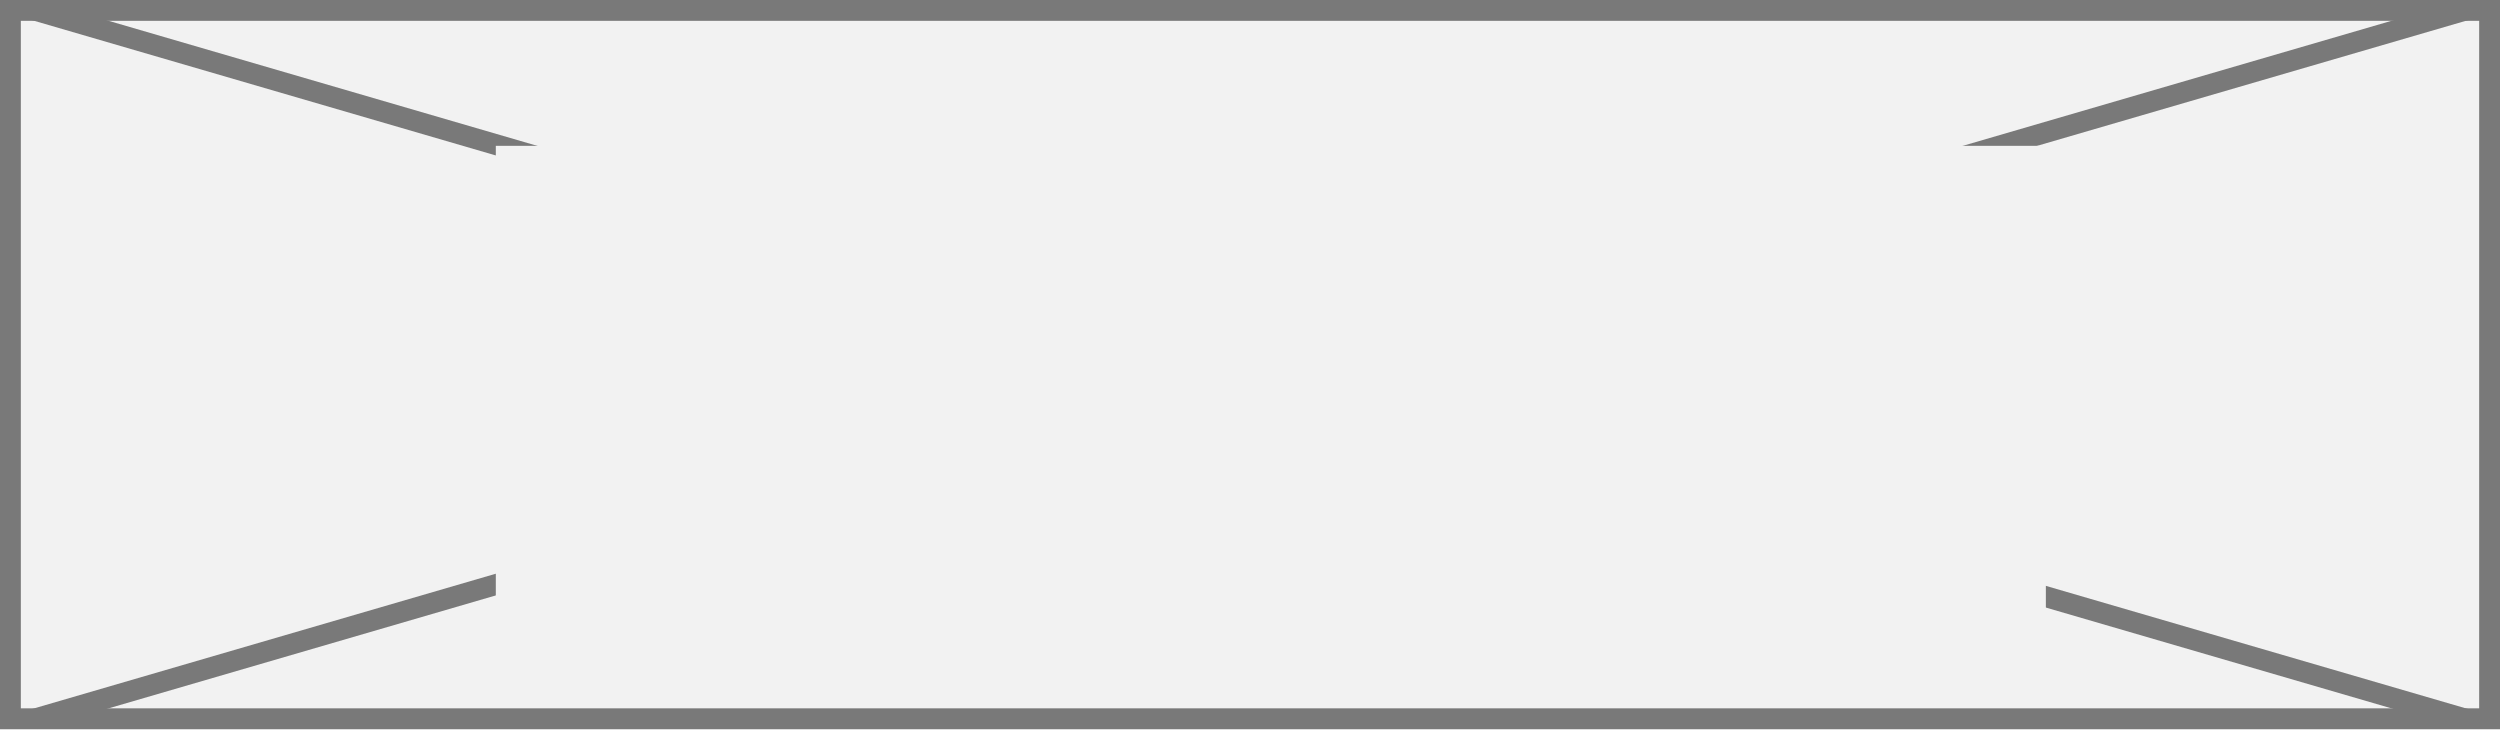
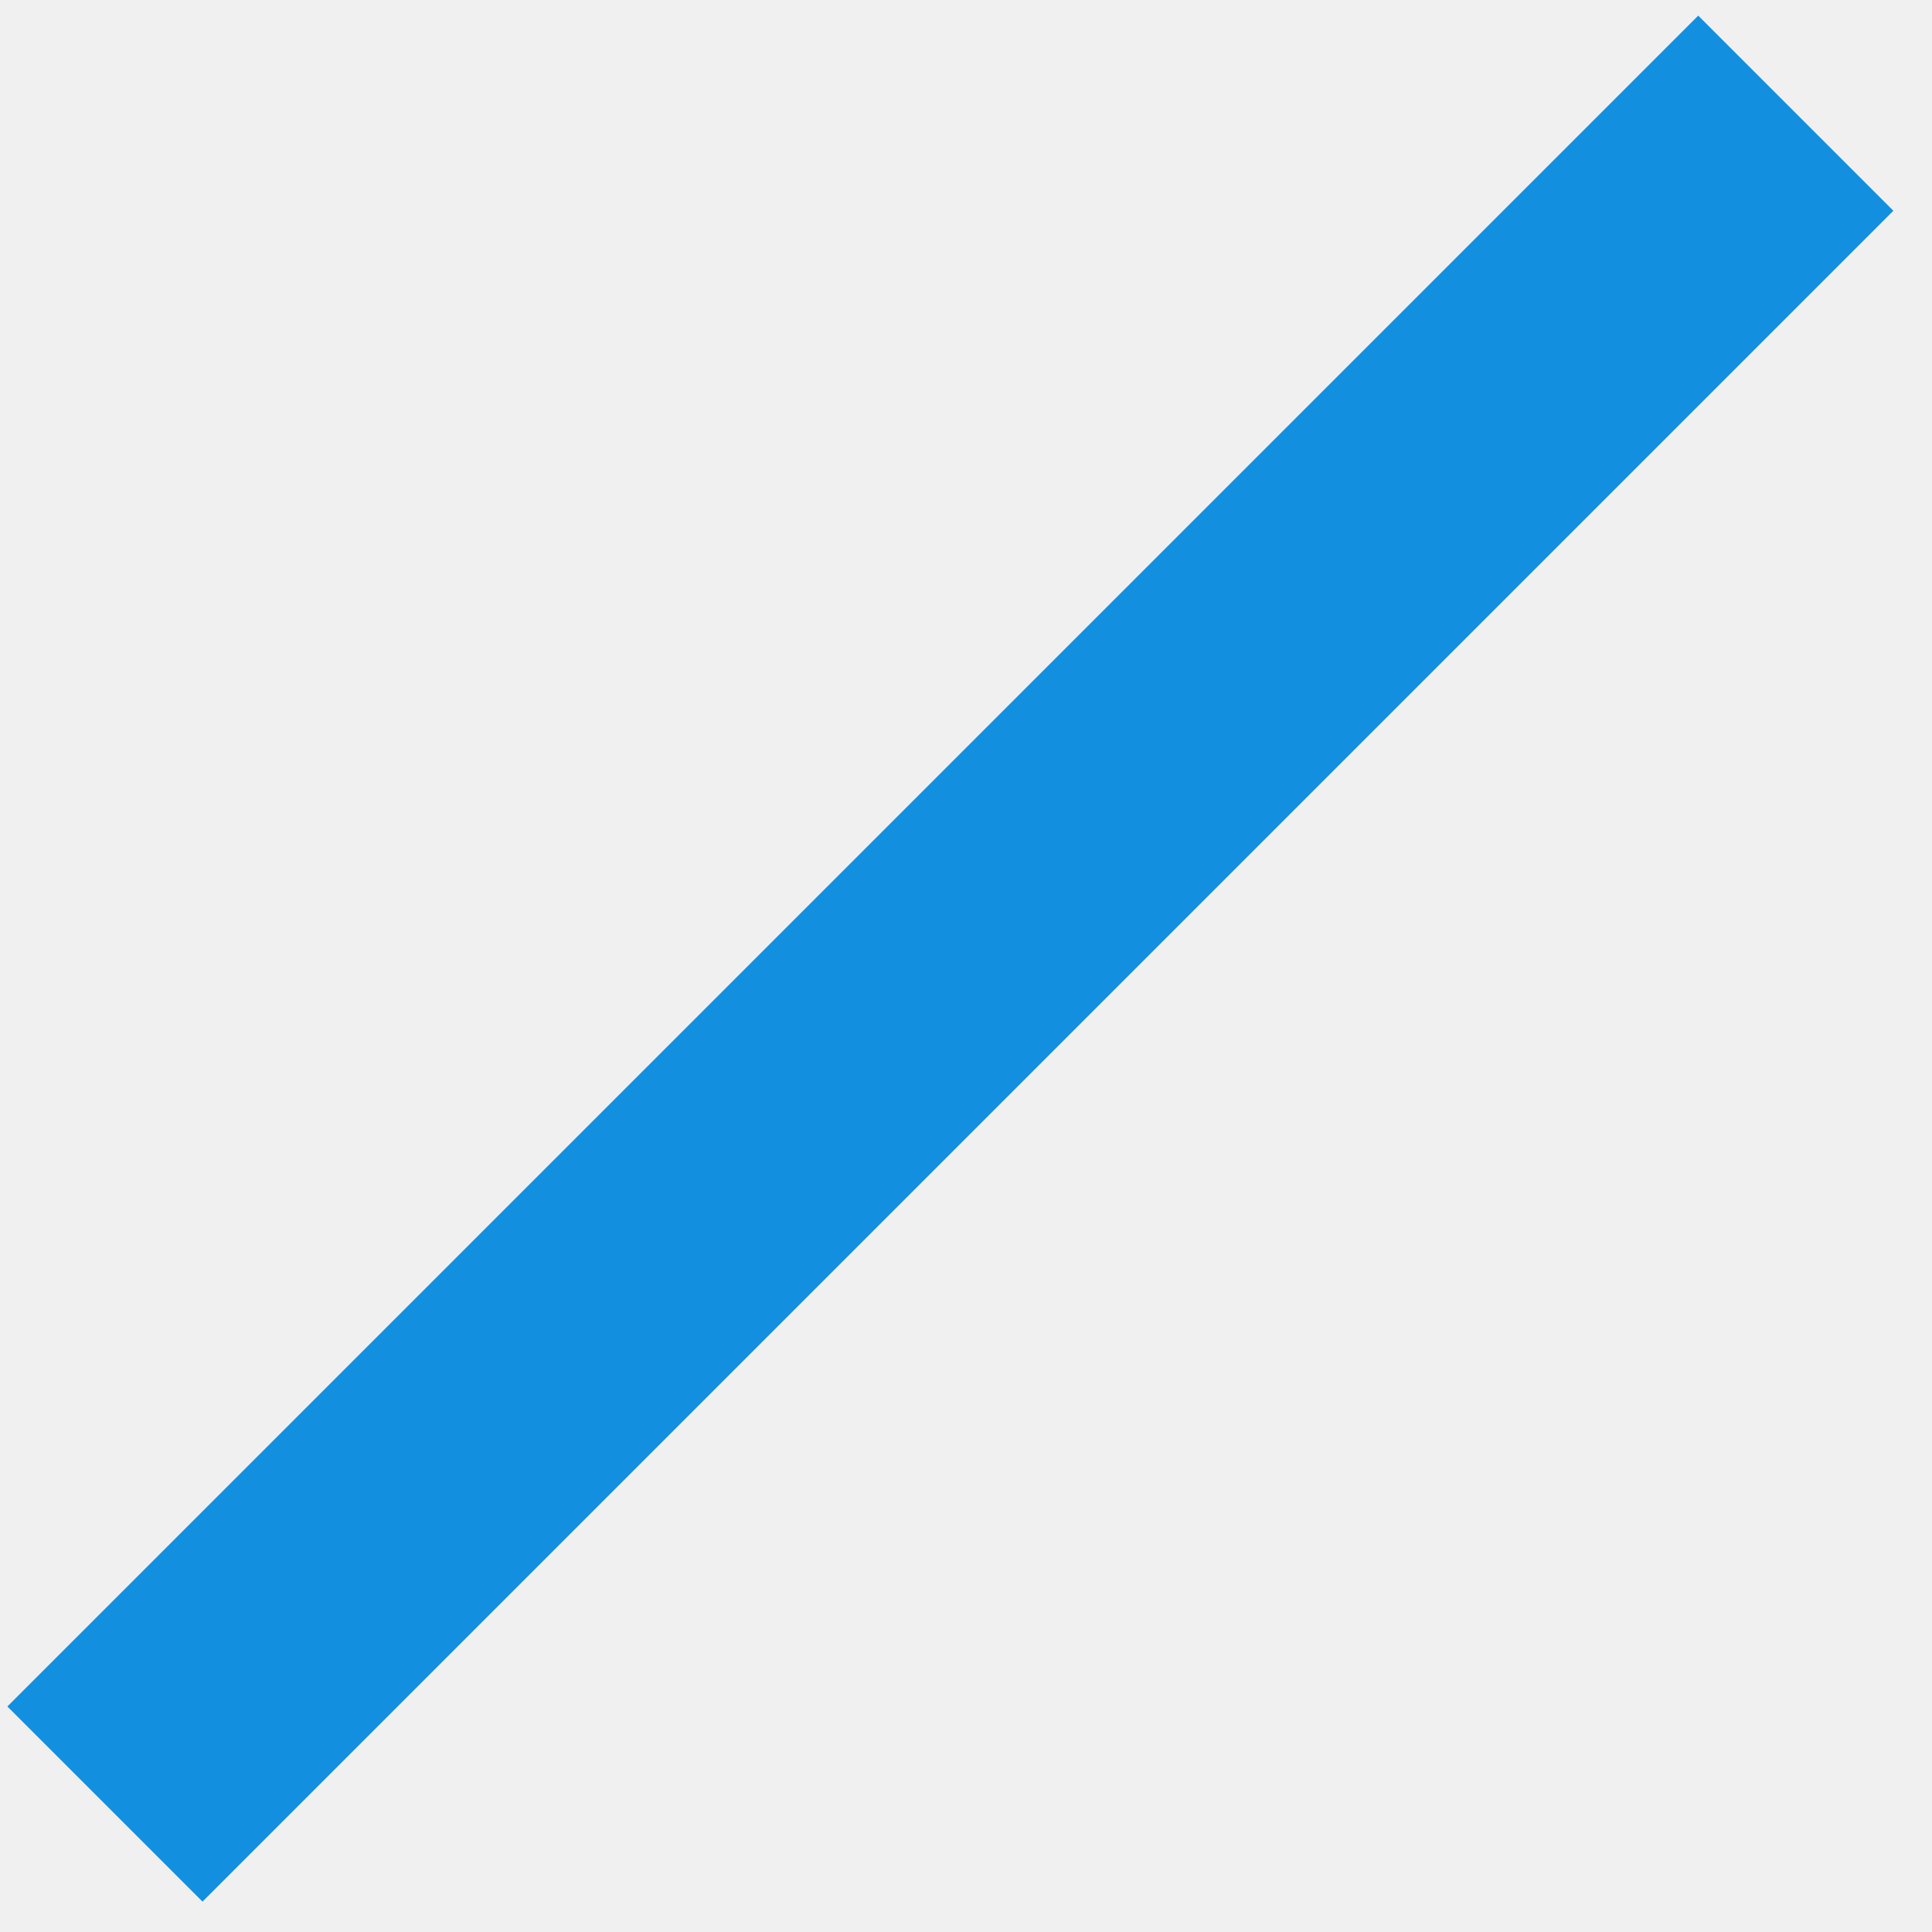
- <svg xmlns="http://www.w3.org/2000/svg" version="1.1" width="120px" height="35px">
-   <defs>
-     <mask fill="white" id="clip93">
-       <path d="M 1682.799 1457  L 1757.201 1457  L 1757.201 1481  L 1682.799 1481  Z M 1659 1450  L 1779 1450  L 1779 1485  L 1659 1485  Z " fill-rule="evenodd" />
-     </mask>
-   </defs>
-   <g transform="matrix(1 0 0 1 -1659 -1450 )">
-     <path d="M 1659.5 1450.5  L 1778.5 1450.5  L 1778.5 1484.5  L 1659.5 1484.5  L 1659.5 1450.5  Z " fill-rule="nonzero" fill="#f2f2f2" stroke="none" />
-     <path d="M 1659.5 1450.5  L 1778.5 1450.5  L 1778.5 1484.5  L 1659.5 1484.5  L 1659.5 1450.5  Z " stroke-width="1" stroke="#797979" fill="none" />
-     <path d="M 1660.646 1450.48  L 1777.354 1484.52  M 1777.354 1450.48  L 1660.646 1484.52  " stroke-width="1" stroke="#797979" fill="none" mask="url(#clip93)" />
+ <svg xmlns="http://www.w3.org/2000/svg" version="1.1" width="11px" height="11px">
+   <g transform="matrix(1 0 0 1 -2487 -532 )">
+     <path d="M 1.153 10.827  L 0.042 9.716  L 9.669 0.089  L 10.78 1.2  L 1.153 10.827  Z " fill-rule="nonzero" fill="#138fe0" stroke="none" transform="matrix(1 0 0 1 2487 532 )" />
  </g>
</svg>
